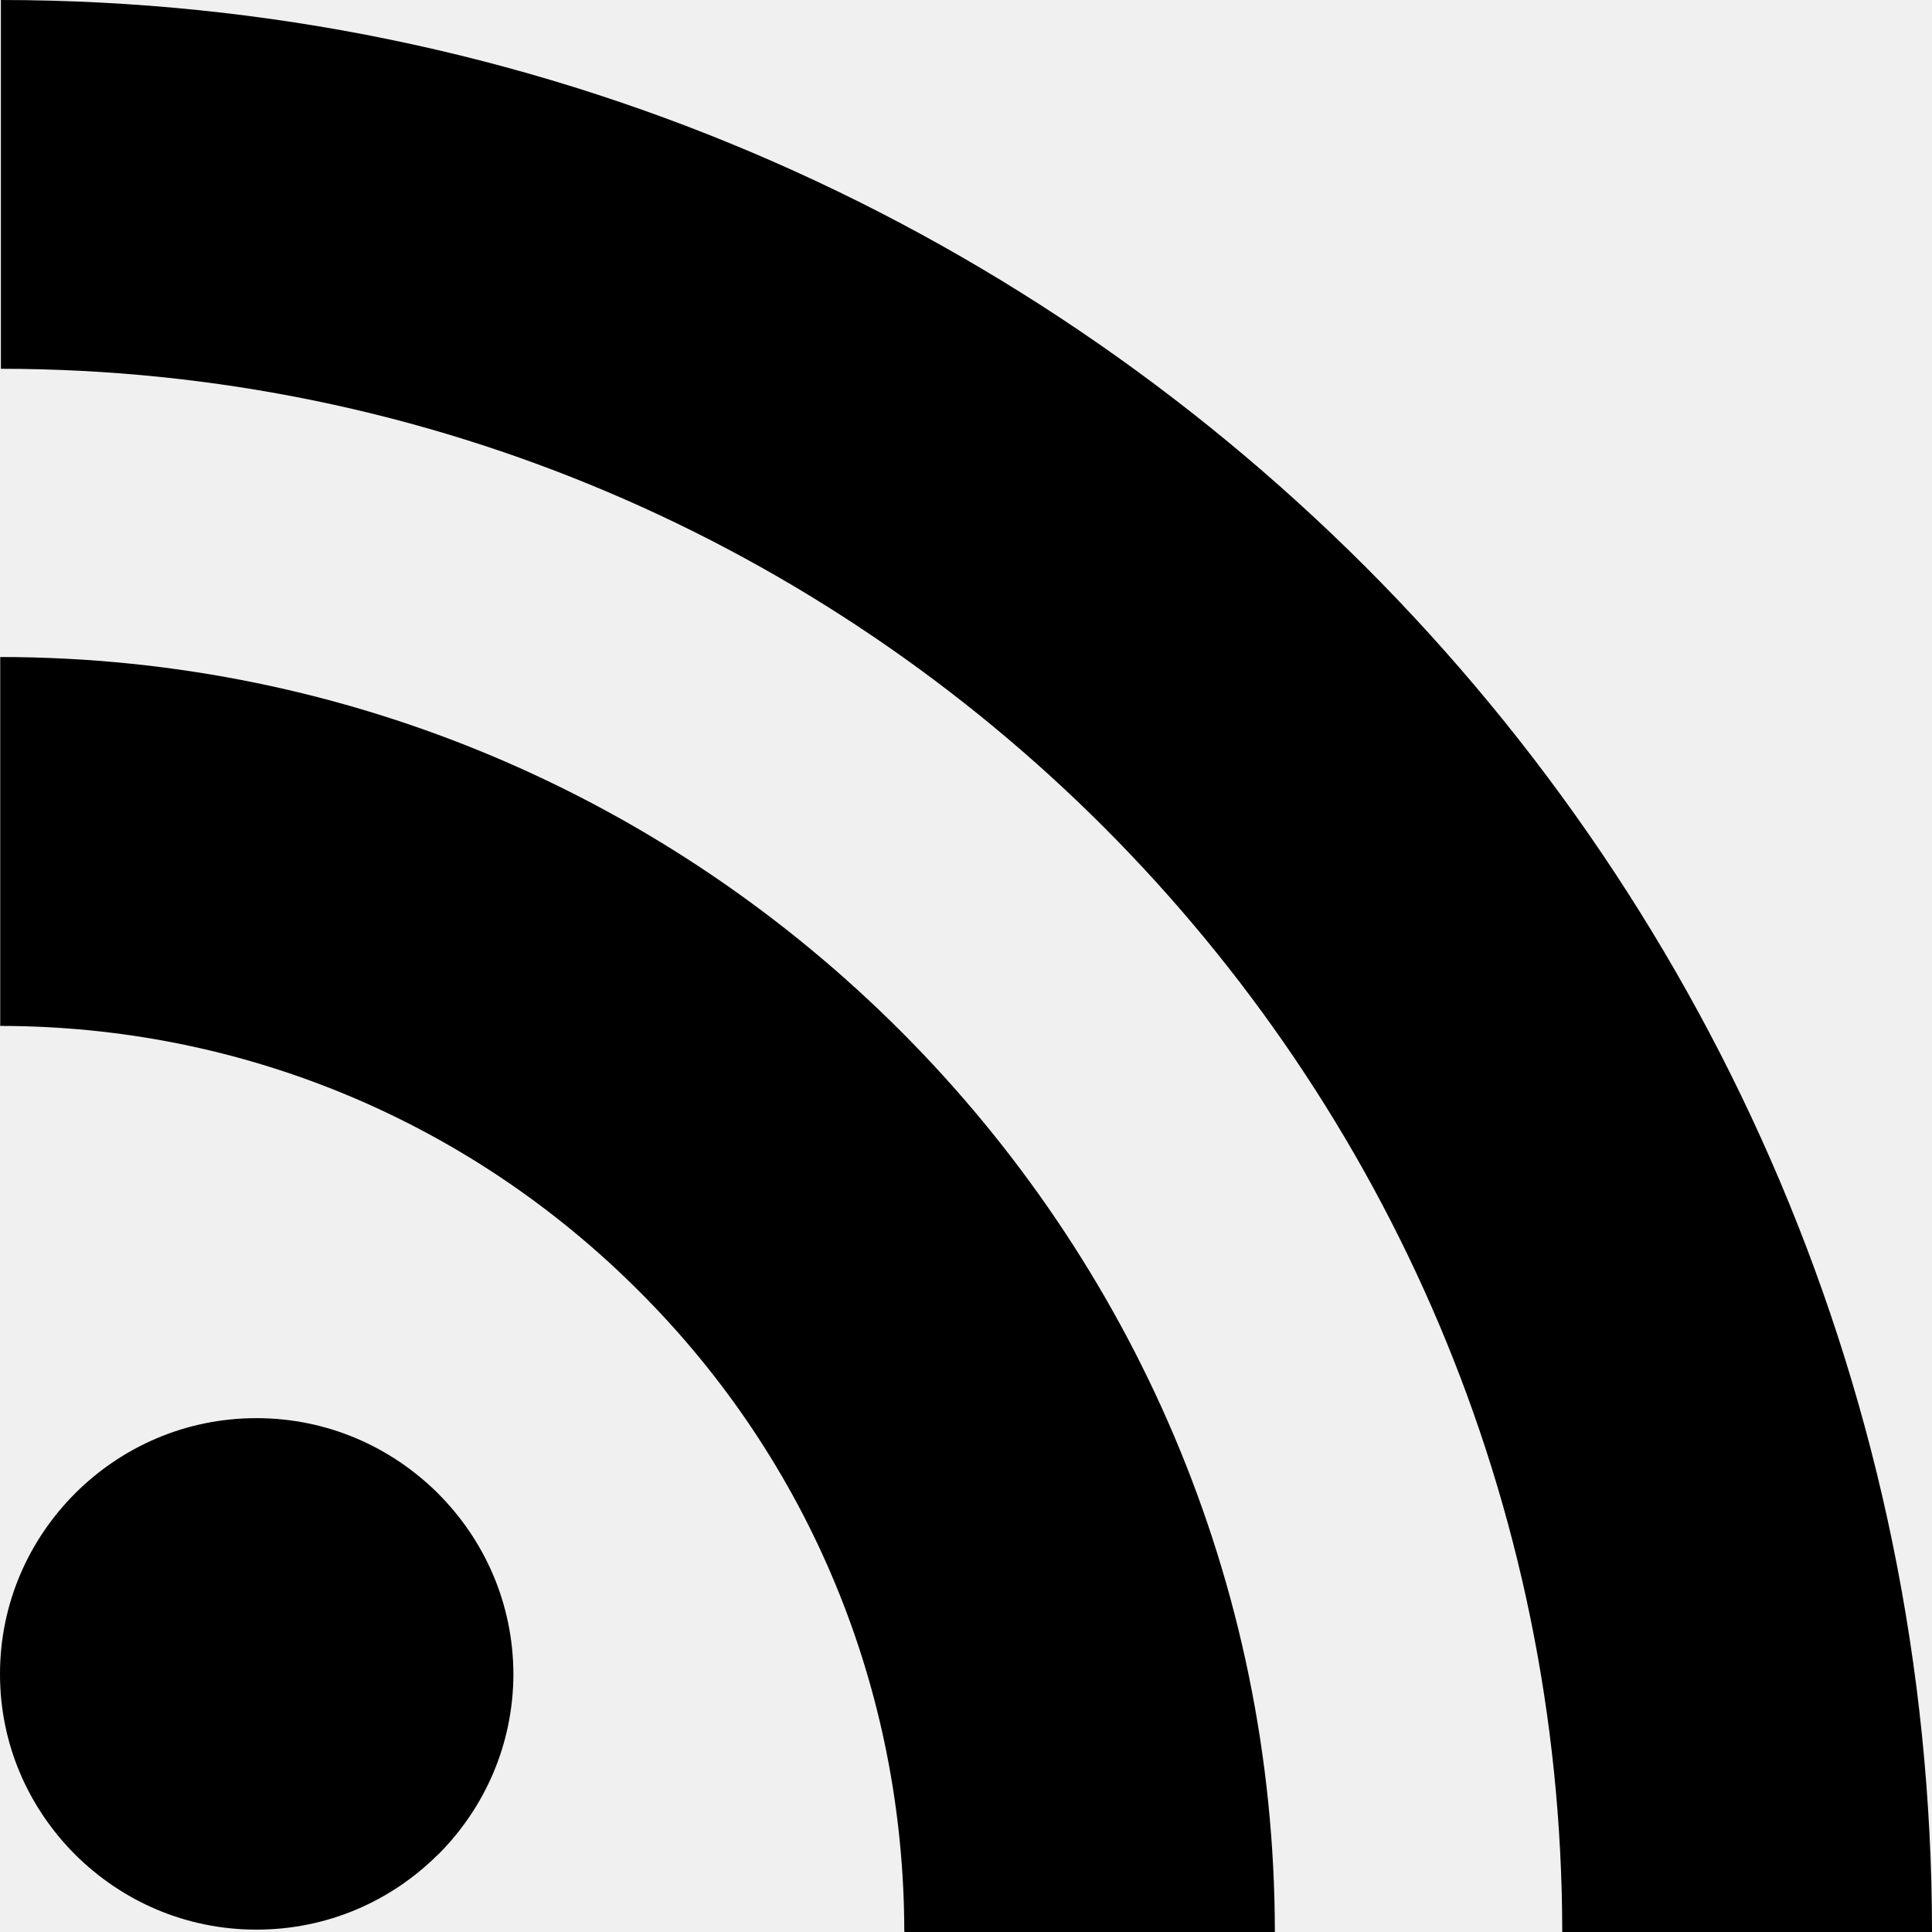
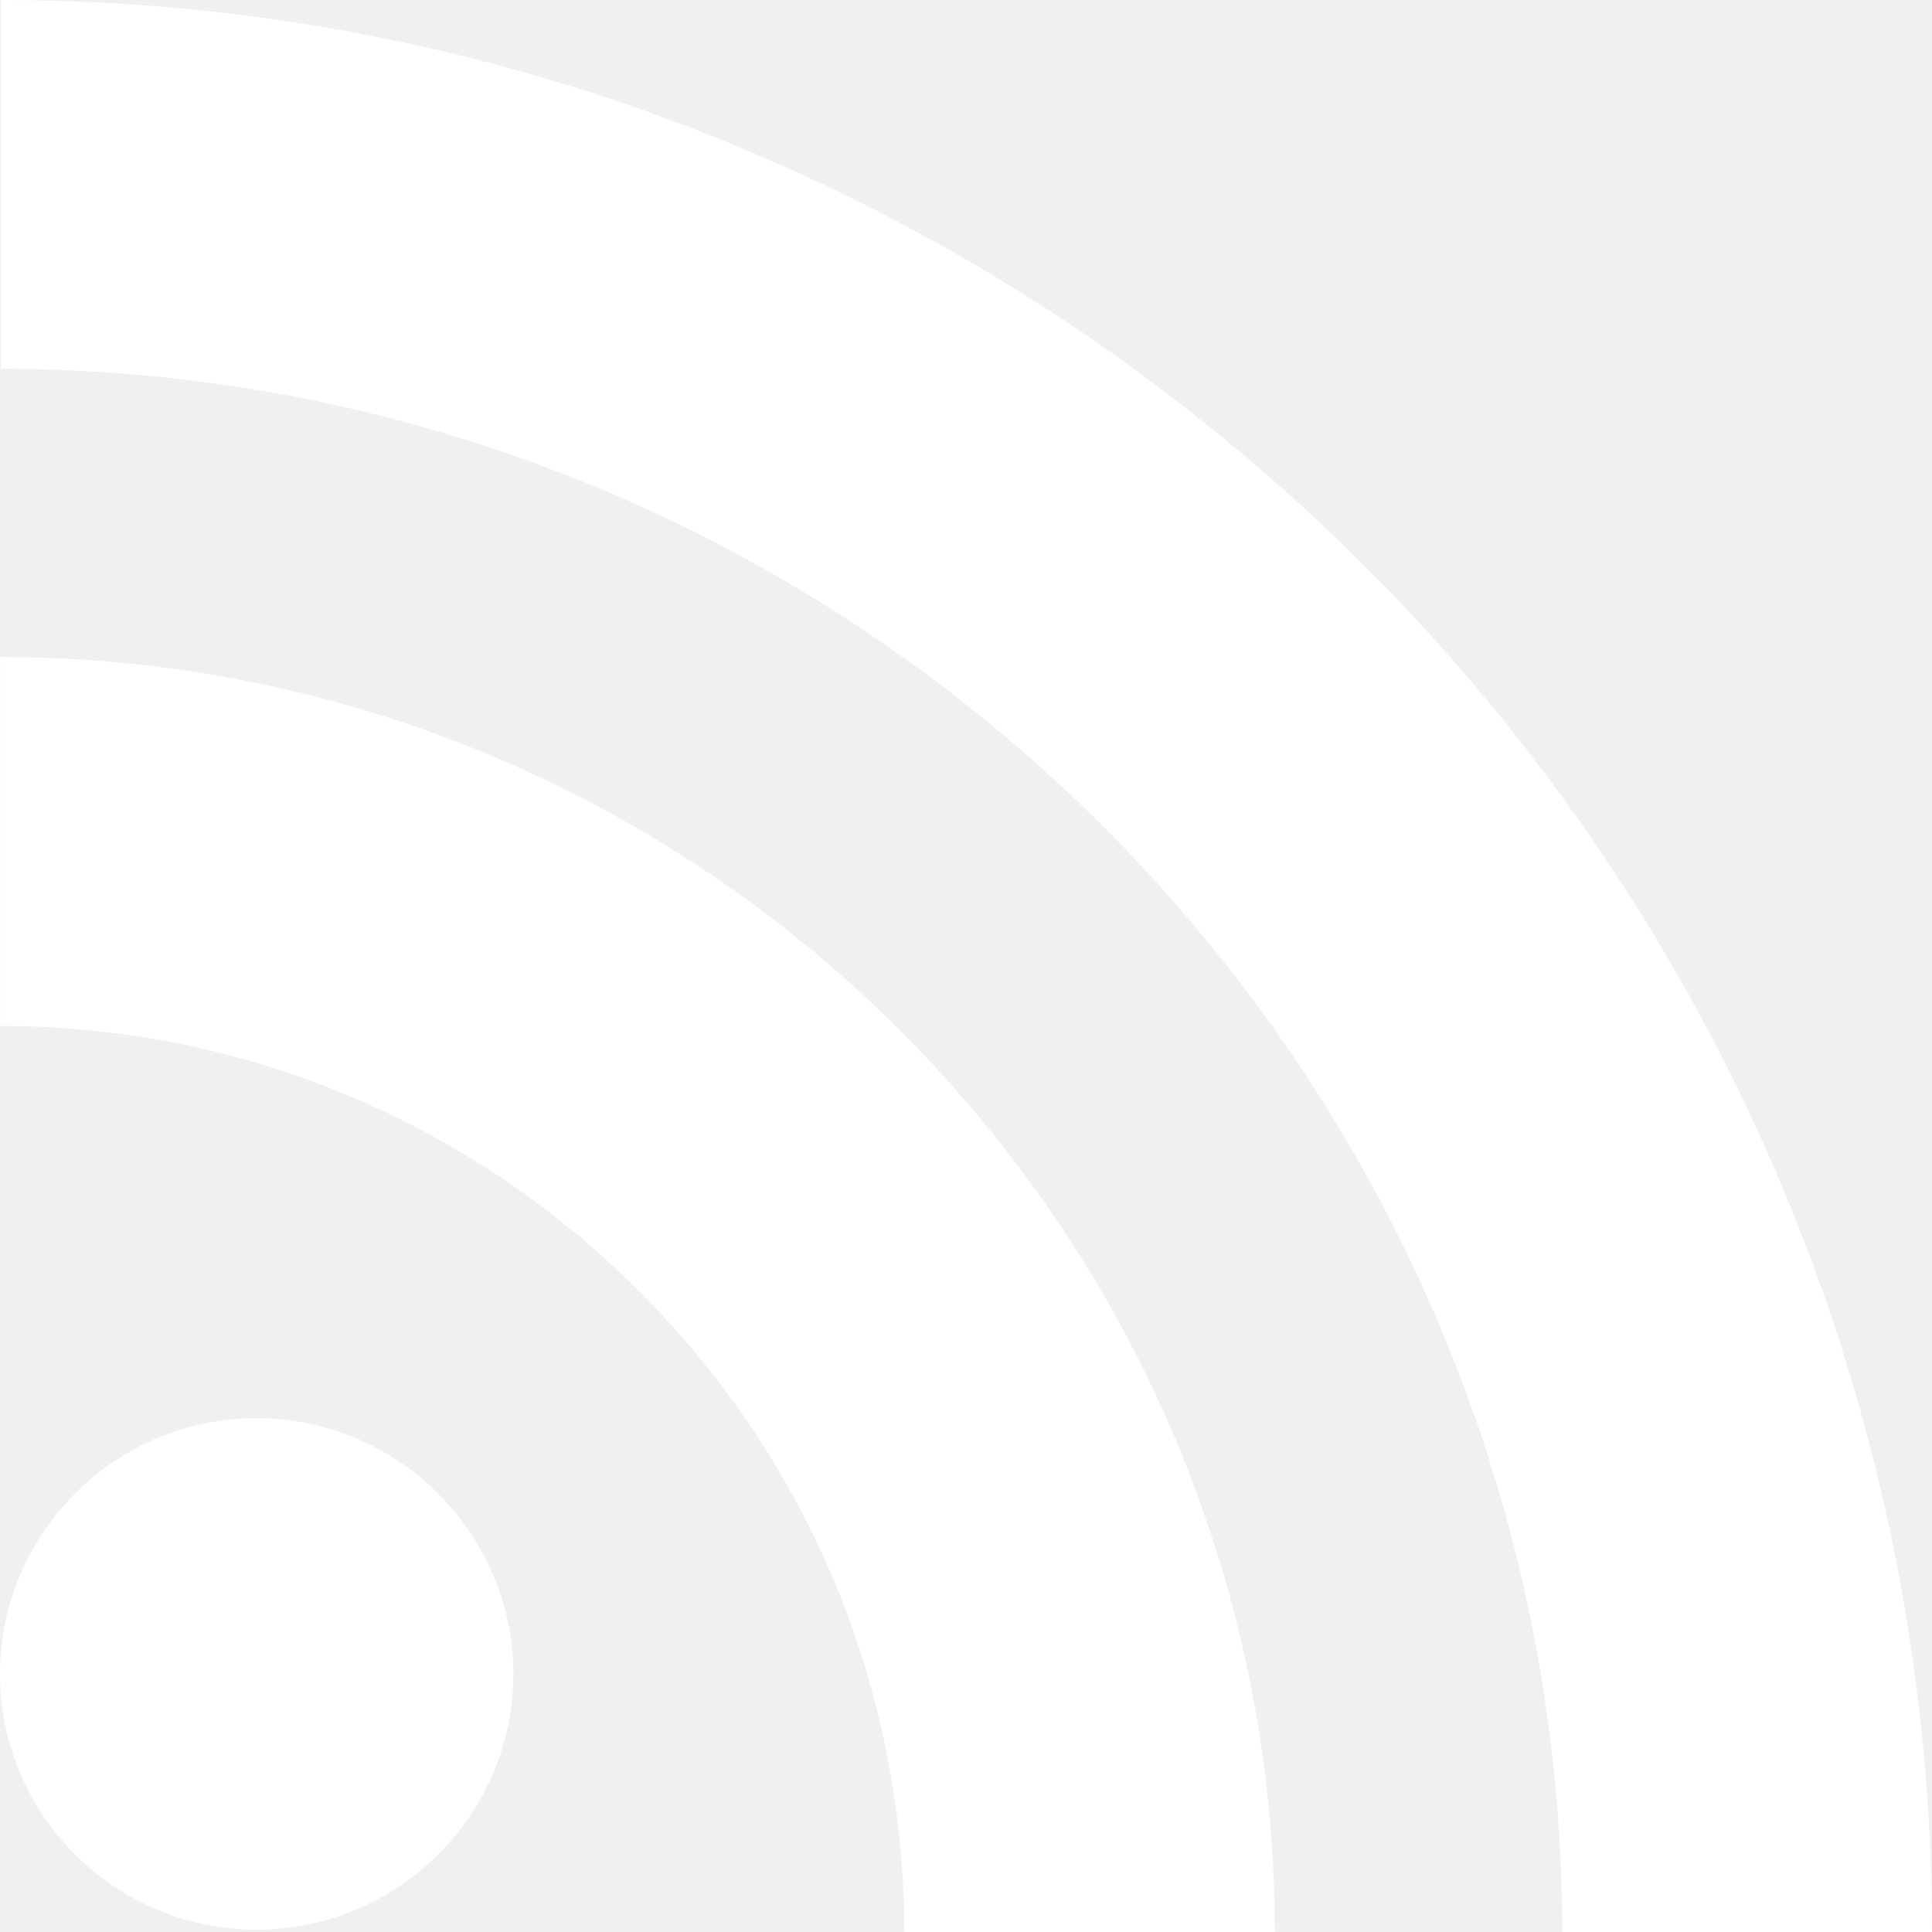
- <svg xmlns="http://www.w3.org/2000/svg" width="430.117" height="430.118">
+ <svg xmlns="http://www.w3.org/2000/svg" fill="white" width="430.117" height="430.118">
  <path d="M97.5 332.47c10.4 10.4 16.75 24.53 16.8 40.25-.05 15.68-6.4 29.8-16.77 40.17h-.04c-10.4 10.36-24.6 16.7-40.4 16.7-15.78 0-29.95-6.36-40.35-16.7C6.38 402.52 0 388.4 0 372.7c0-15.72 6.38-29.87 16.75-40.26 10.4-10.35 24.57-16.72 40.34-16.72 15.8 0 29.98 6.4 40.4 16.73zm0 0zM16.74 412.9zM.05 146.27v82.13c53.6.02 104.32 21.08 142.27 59.1 37.95 37.88 58.92 88.67 59 142.47h.04v.15h82.46c-.06-78.24-31.86-149.1-83.28-200.55C149.12 178.13 78.3 146.3.04 146.27zM.2 0v82.1c191.66.13 347.46 156.17 347.6 348.02h82.32c-.06-118.57-48.25-226-126.13-303.94C226.06 48.28 118.7.06.2 0z" />
</svg>
